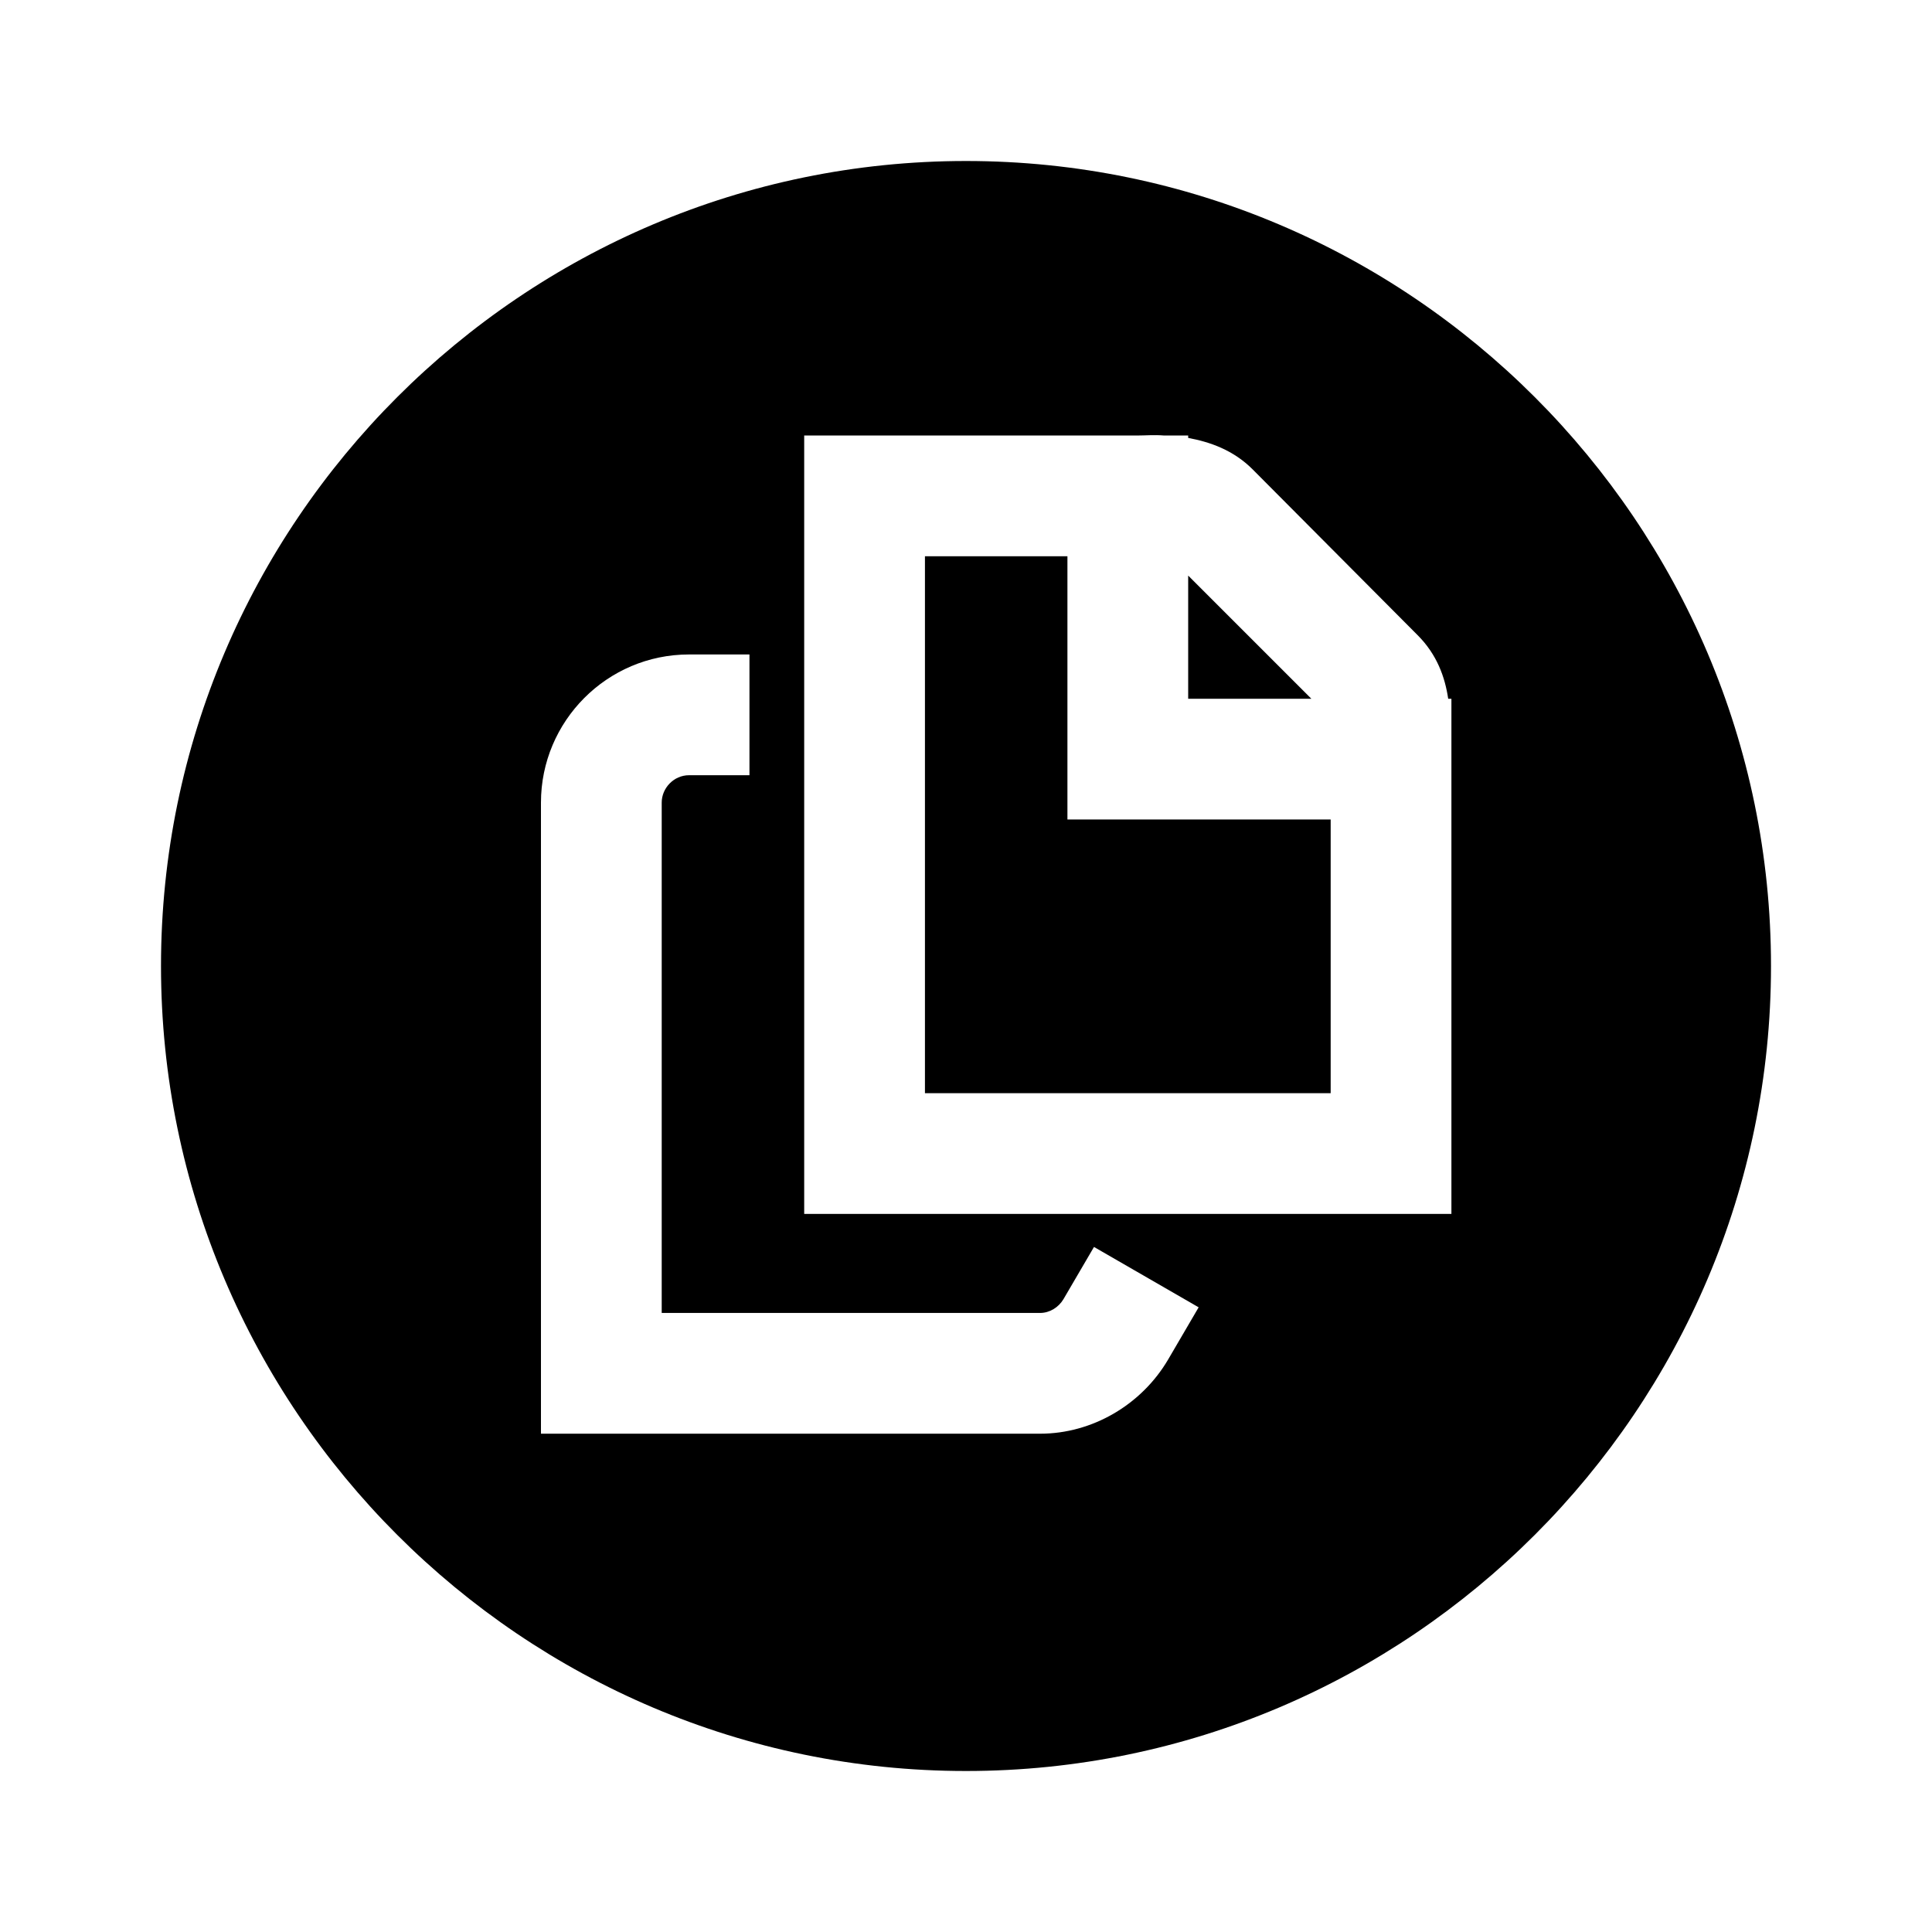
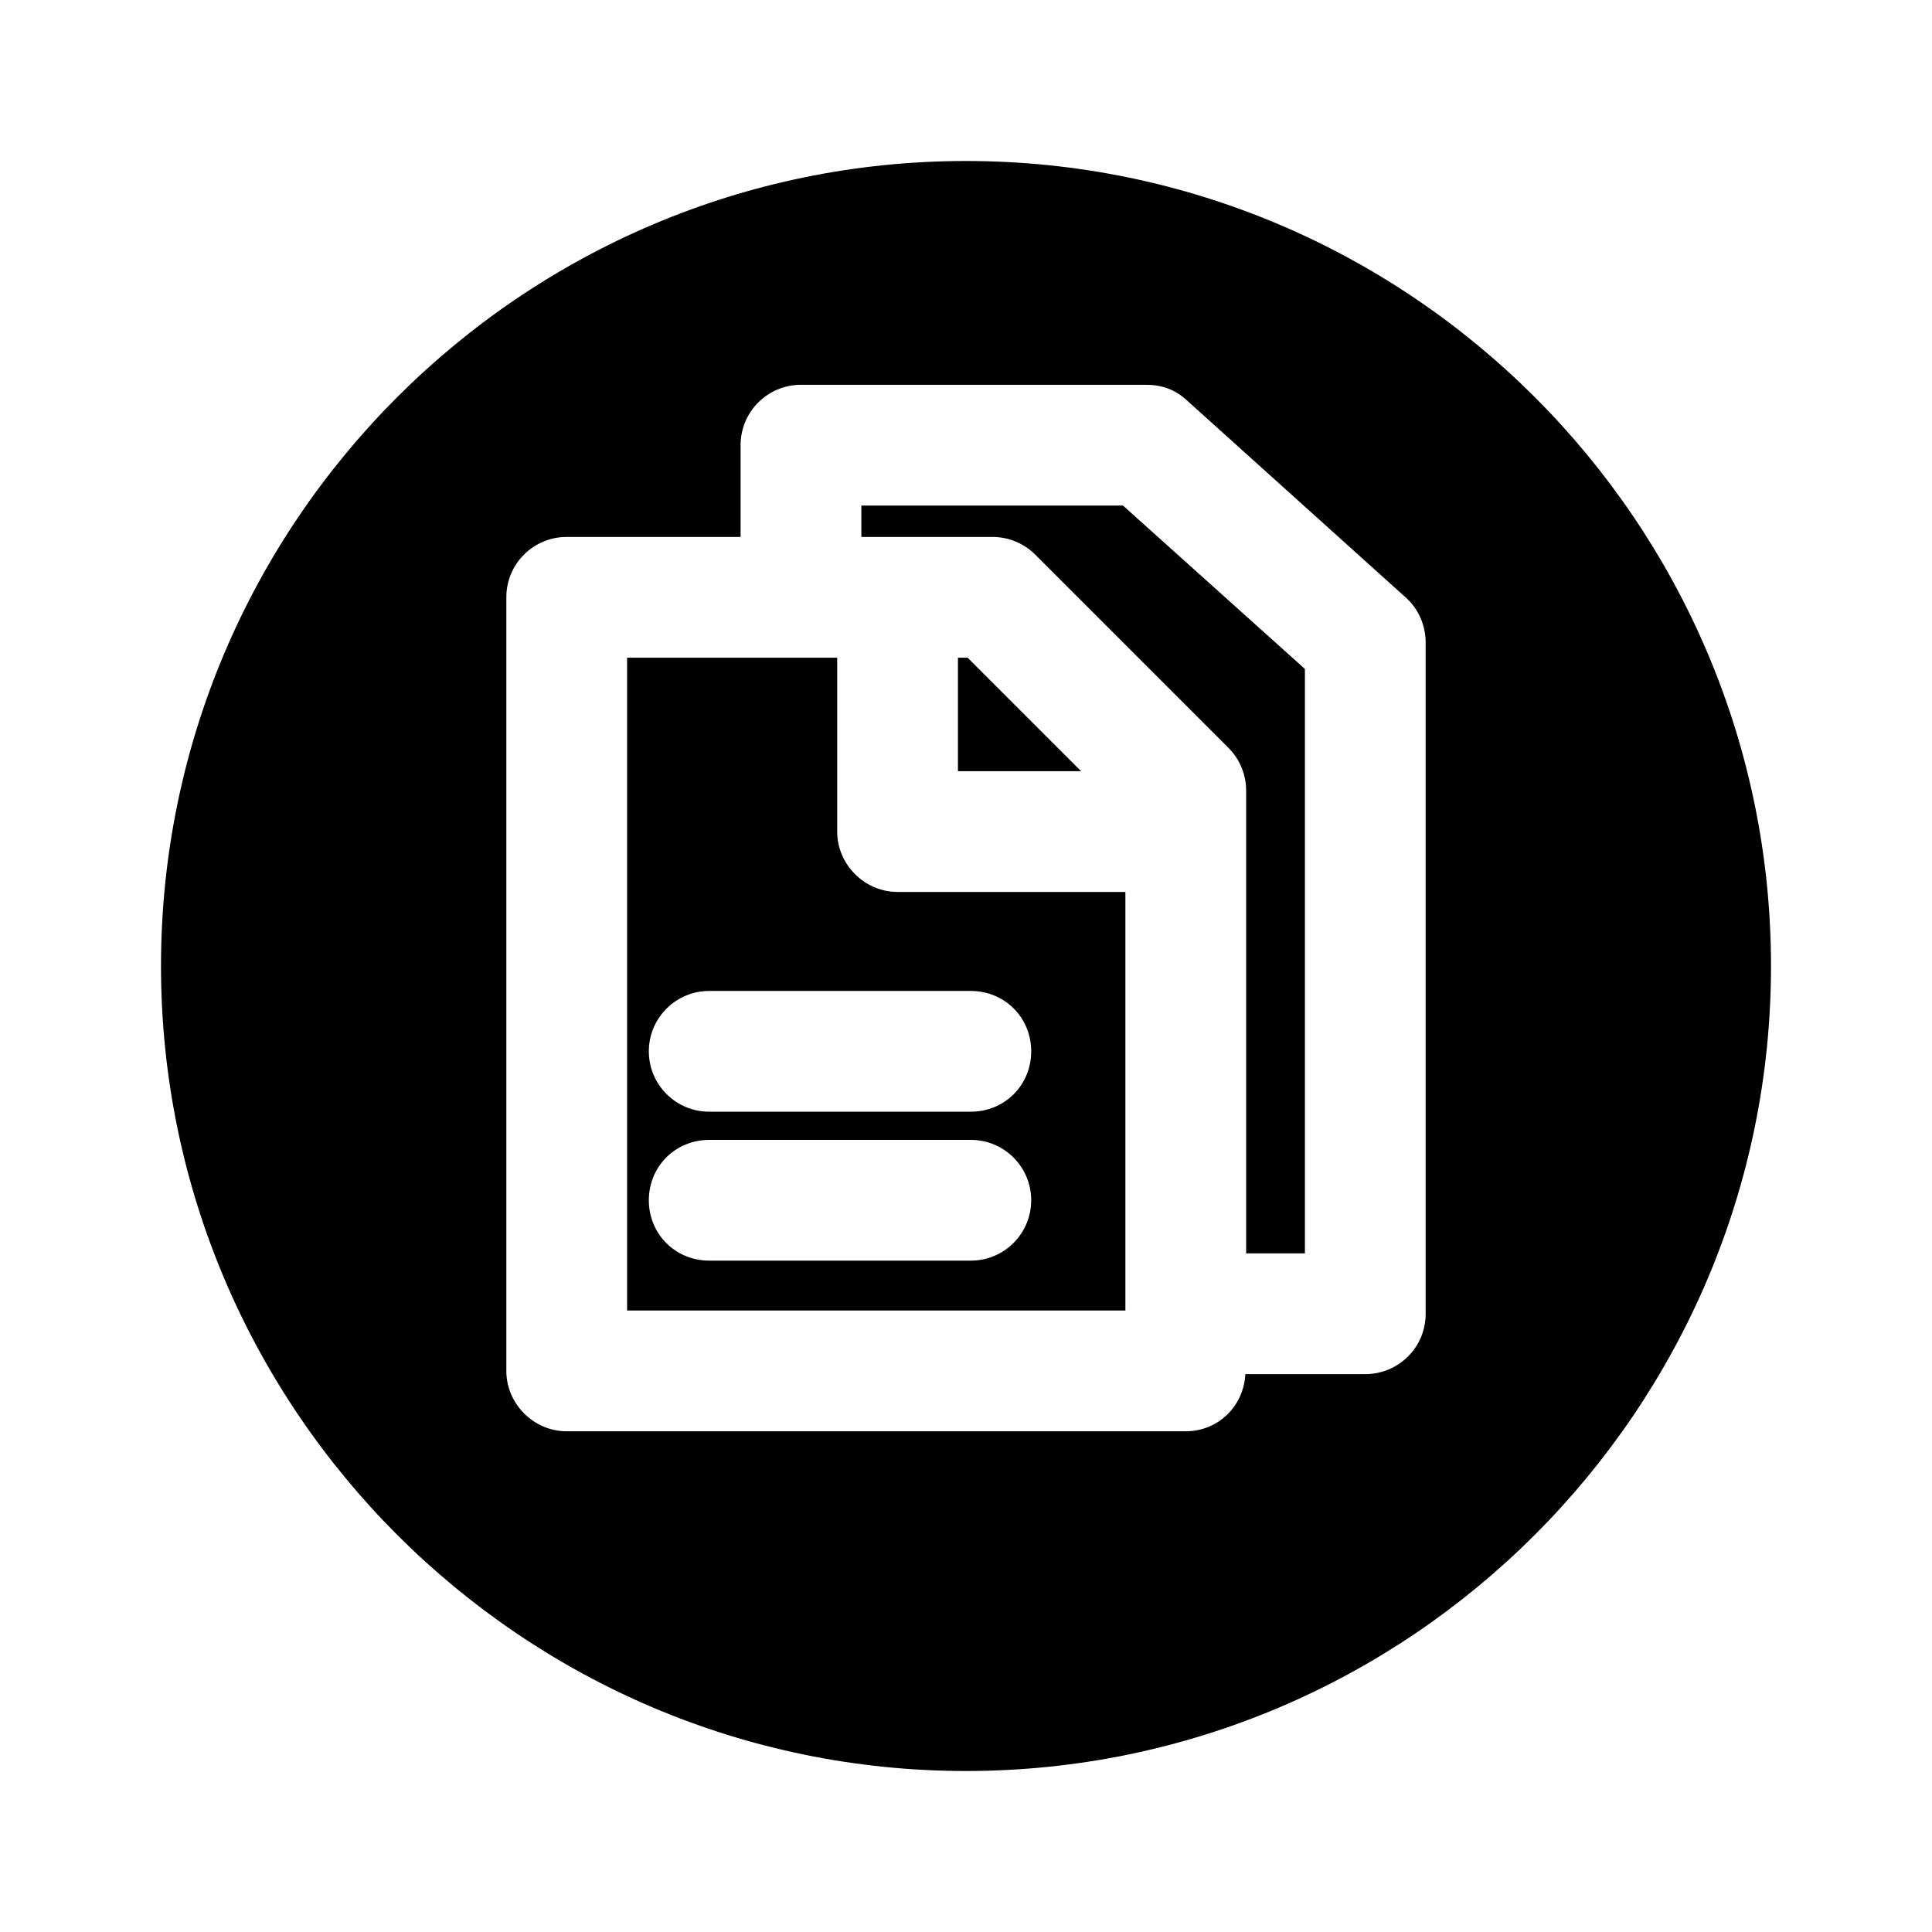
<svg viewBox="0 0 24 24">
-   <path fill="currentColor" d="M12 2C6.49 2 2 6.49 2 12s4.49 10 10 10 10-4.49 10-10S17.51 2 12 2m2.51 14.89c-.33.56-.94.92-1.59.92h-6.2V9.97c0-1.01.82-1.84 1.84-1.84h.75v1.5h-.75c-.19 0-.34.16-.34.34v6.34h4.7c.12 0 .23-.07.29-.17l.38-.65 1.3.75zm3.52-1.81H9.99V5.41h4.14c.1 0 .21-.01.33 0h.3v.03c.27.05.56.15.8.39l2.05 2.06c.24.24.34.52.38.79h.04z" />
-   <path fill="currentColor" d="M16.53 10.18v3.4h-5.04V6.91h1.77v3.27z" />
-   <path fill="currentColor" d="M16.29 8.68h-1.53V7.15z" />
+   <path fill="currentColor" d="M12 2C6.49 2 2 6.49 2 12s4.49 10 10 10 10-4.49 10-10S17.51 2 12 2m5.71 14.32c0 .42-.34.75-.75.75h-1.49c-.02.4-.34.71-.74.71H7.04c-.41 0-.75-.34-.75-.75V7.42c0-.42.34-.75.75-.75H9.2V5.53c0-.42.34-.75.75-.75h4.29c.19 0 .36.06.5.19l2.72 2.45c.16.14.25.35.25.56z" />
+   <path fill="currentColor" d="M11.15 11.08c-.41 0-.75-.34-.75-.75V8.17H7.79v8.11h6.19v-5.2zm.91 4.58H8.81c-.42 0-.75-.33-.75-.75s.33-.75.75-.75h3.25a.749.749 0 1 1 0 1.5m0-1.85H8.81a.749.749 0 1 1 0-1.5h3.25c.42 0 .75.33.75.75s-.33.75-.75.75" />
+   <path fill="currentColor" d="M13.43 9.58H11.9V8.17h.12z" />
+   <path fill="currentColor" d="M16.21 8.31v7.26h-.73V9.82c0-.2-.08-.39-.22-.53l-2.4-2.4a.75.75 0 0 0-.53-.22H10.7v-.39h3.25z" />
</svg>
